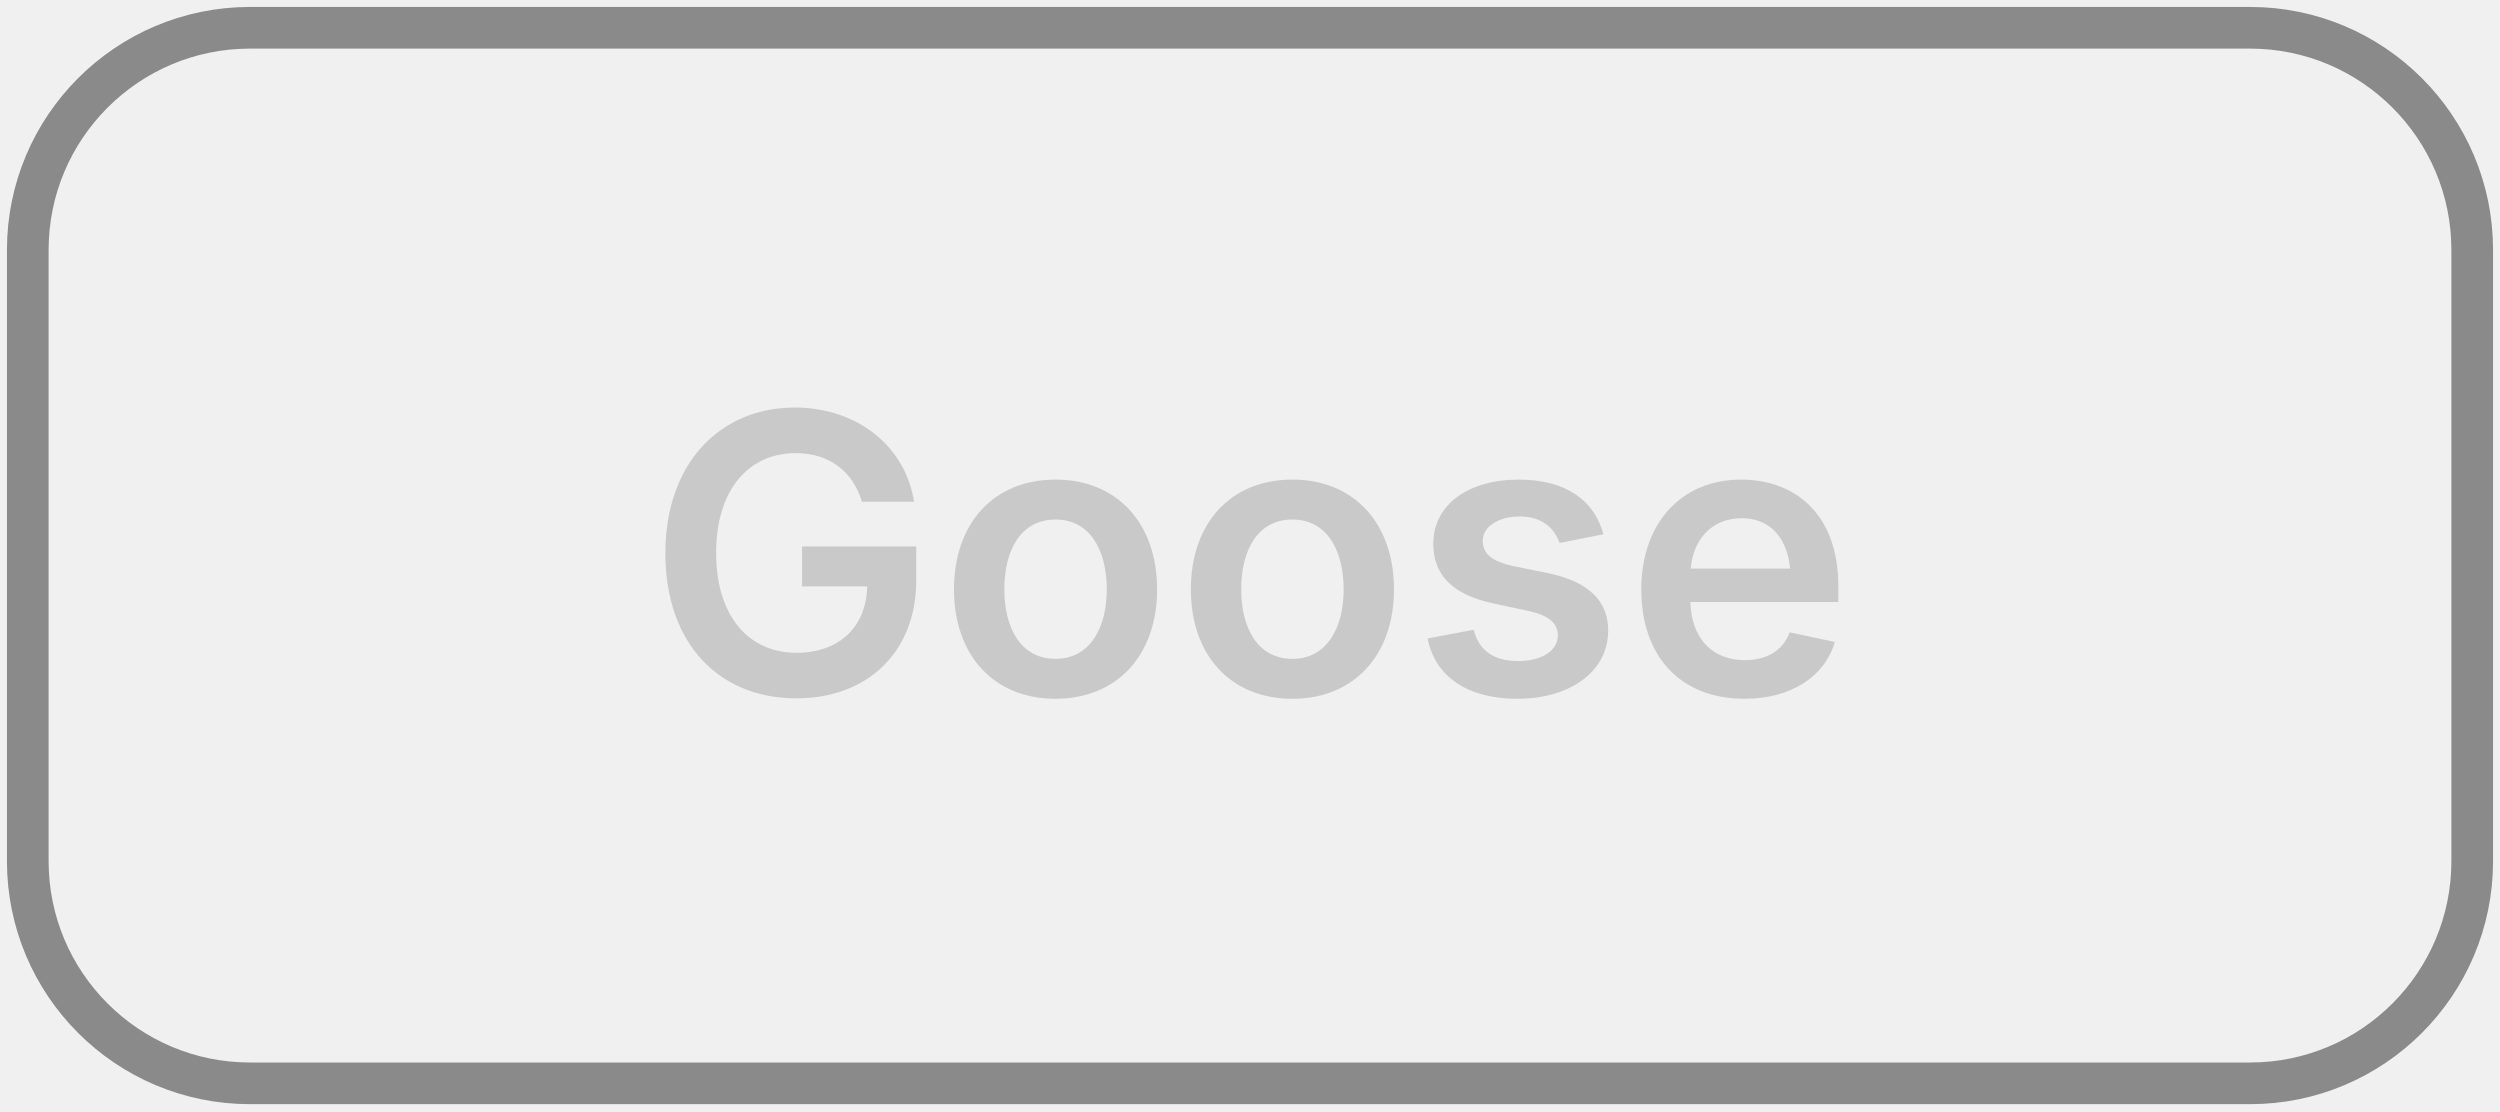
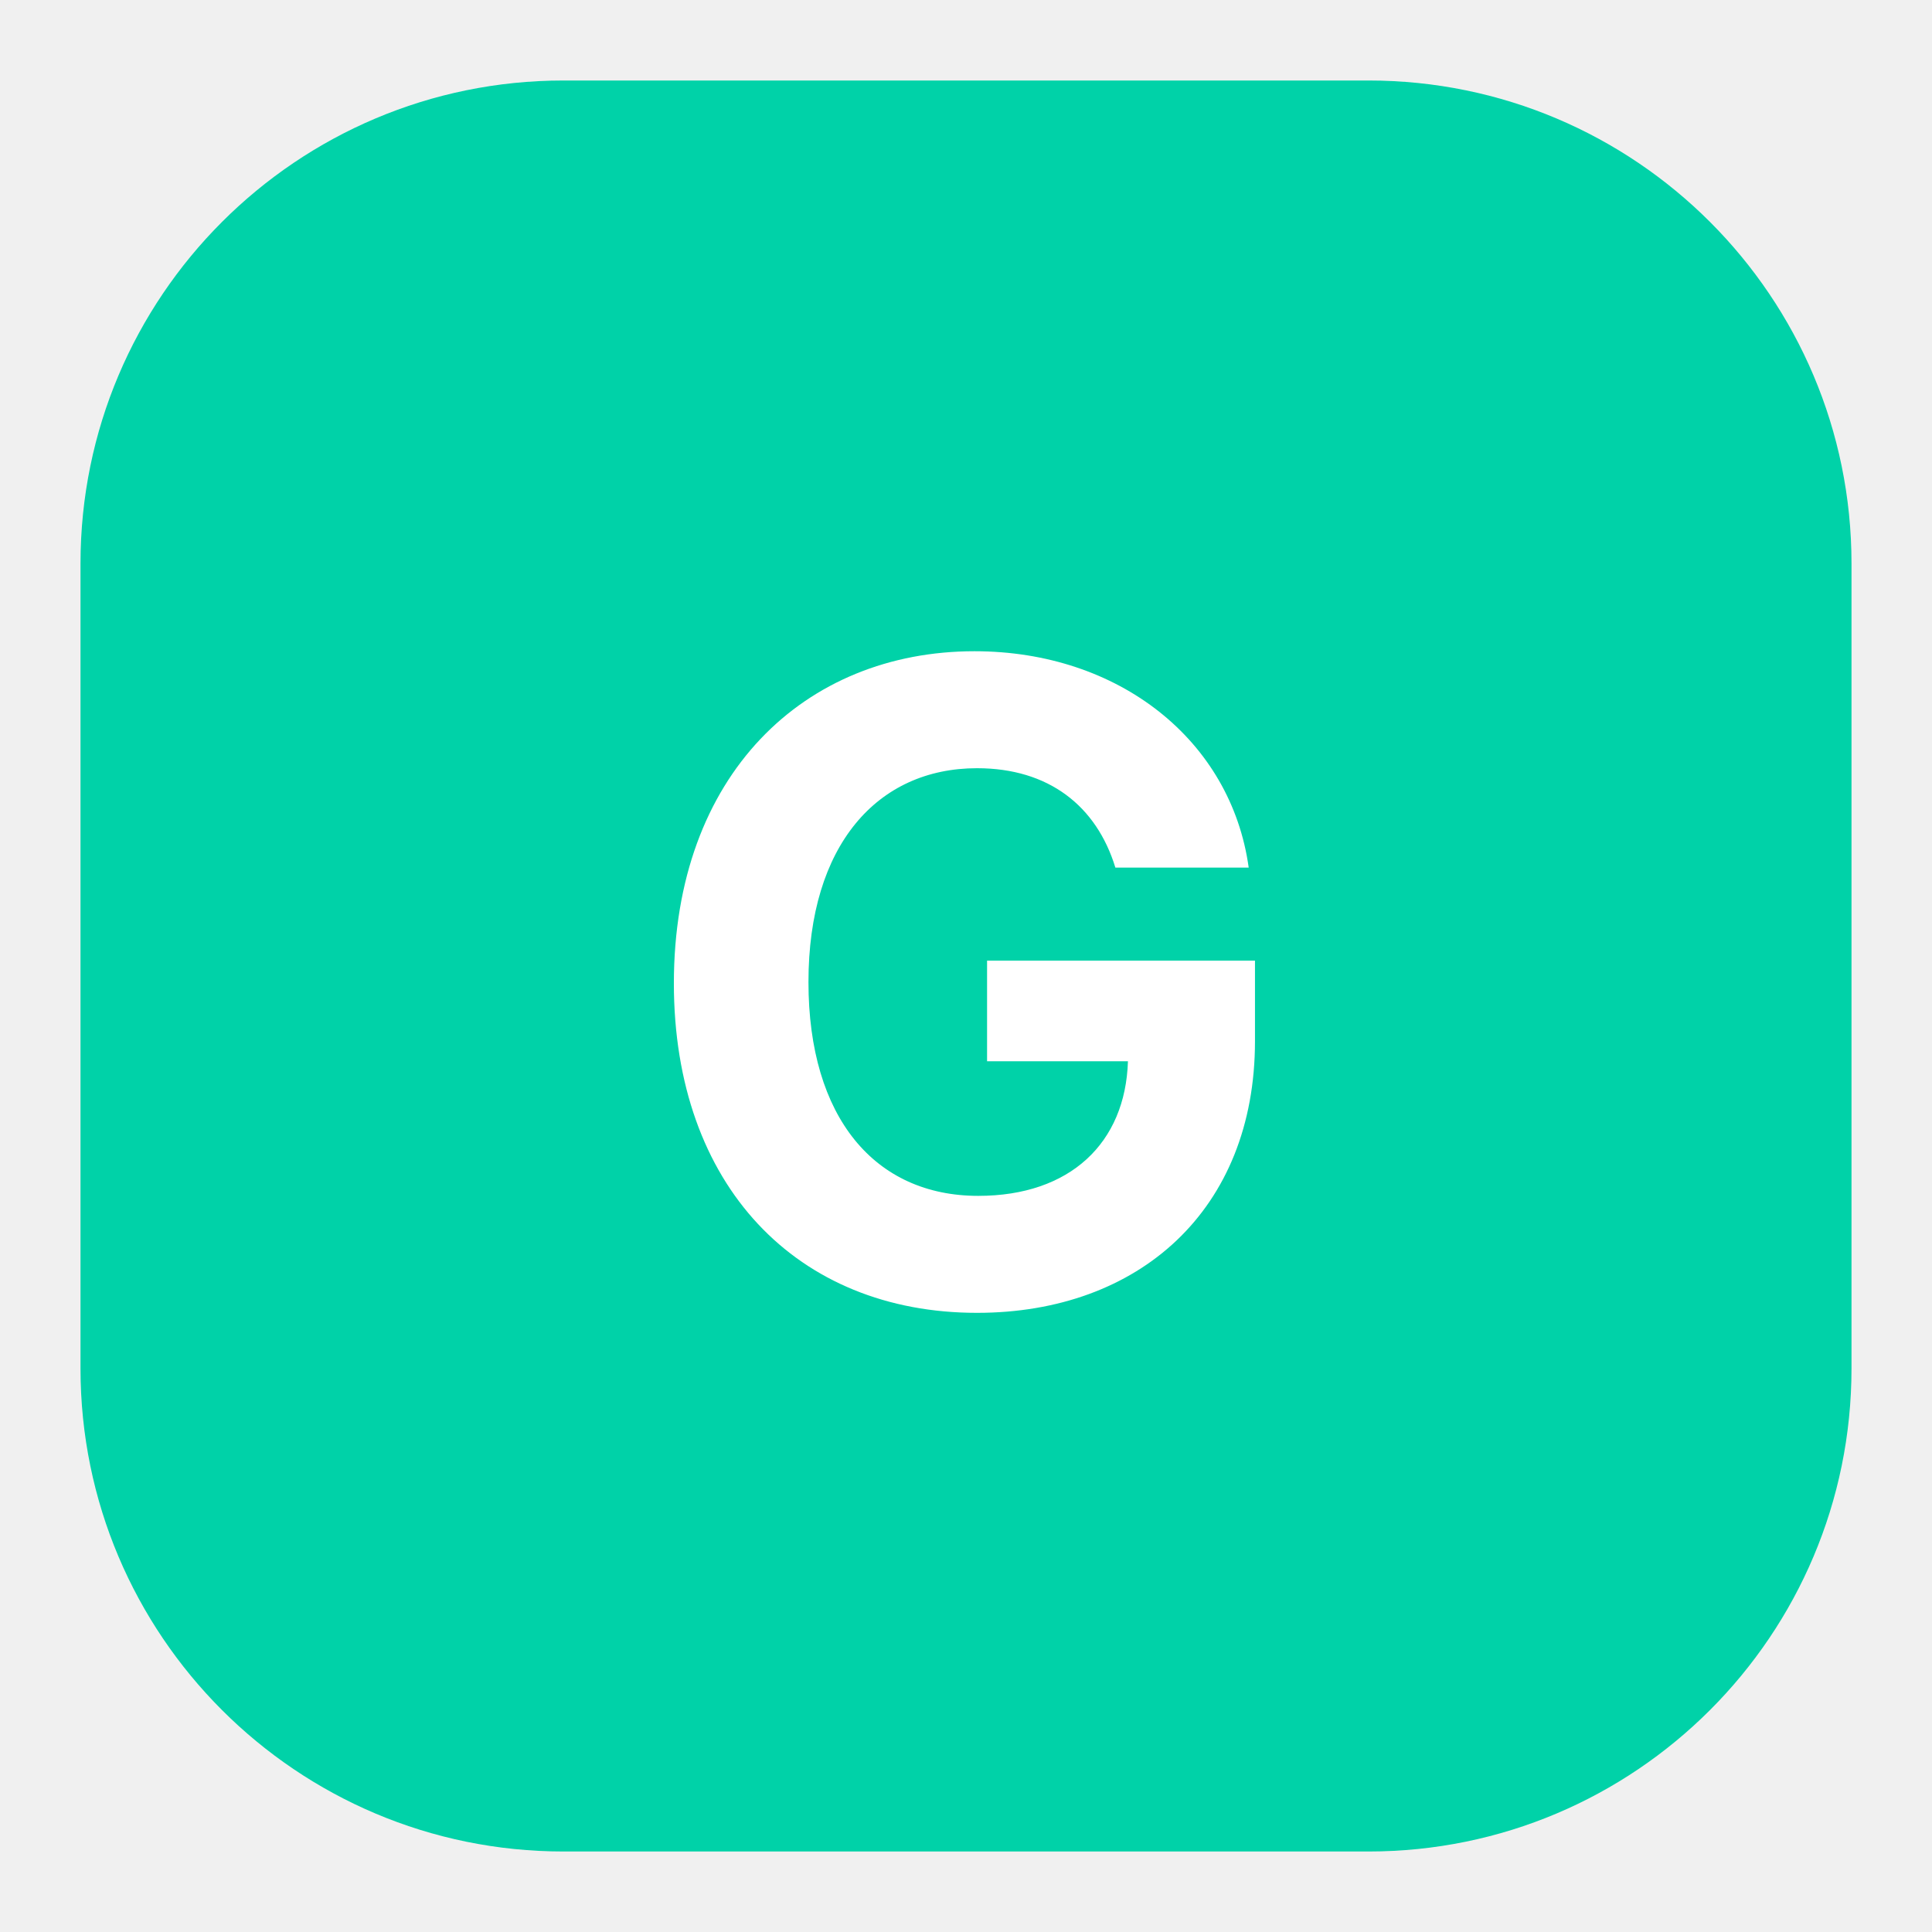
- <svg xmlns="http://www.w3.org/2000/svg" width="90" height="40" viewBox="0 0 90 40" role="img" aria-label="Goose">
-   <rect x="1" y="1" width="88" height="38" rx="8" fill="none" stroke="#8a8a8a" stroke-width="1.5" />
-   <text x="45" y="25" text-anchor="middle" font-family="Inter, Arial, sans-serif" font-size="14" font-weight="600" fill="#c9c9c9">Goose</text>
+ <svg xmlns="http://www.w3.org/2000/svg" viewBox="0 0 24 24" width="24" height="24" role="img" aria-label="G">
+   <rect x="1" y="1" width="22" height="22" rx="6" fill="#00D2A8" />
+   <text x="12" y="16.2" text-anchor="middle" font-family="Inter, Arial, sans-serif" font-size="11" font-weight="700" fill="#ffffff">G</text>
</svg>
